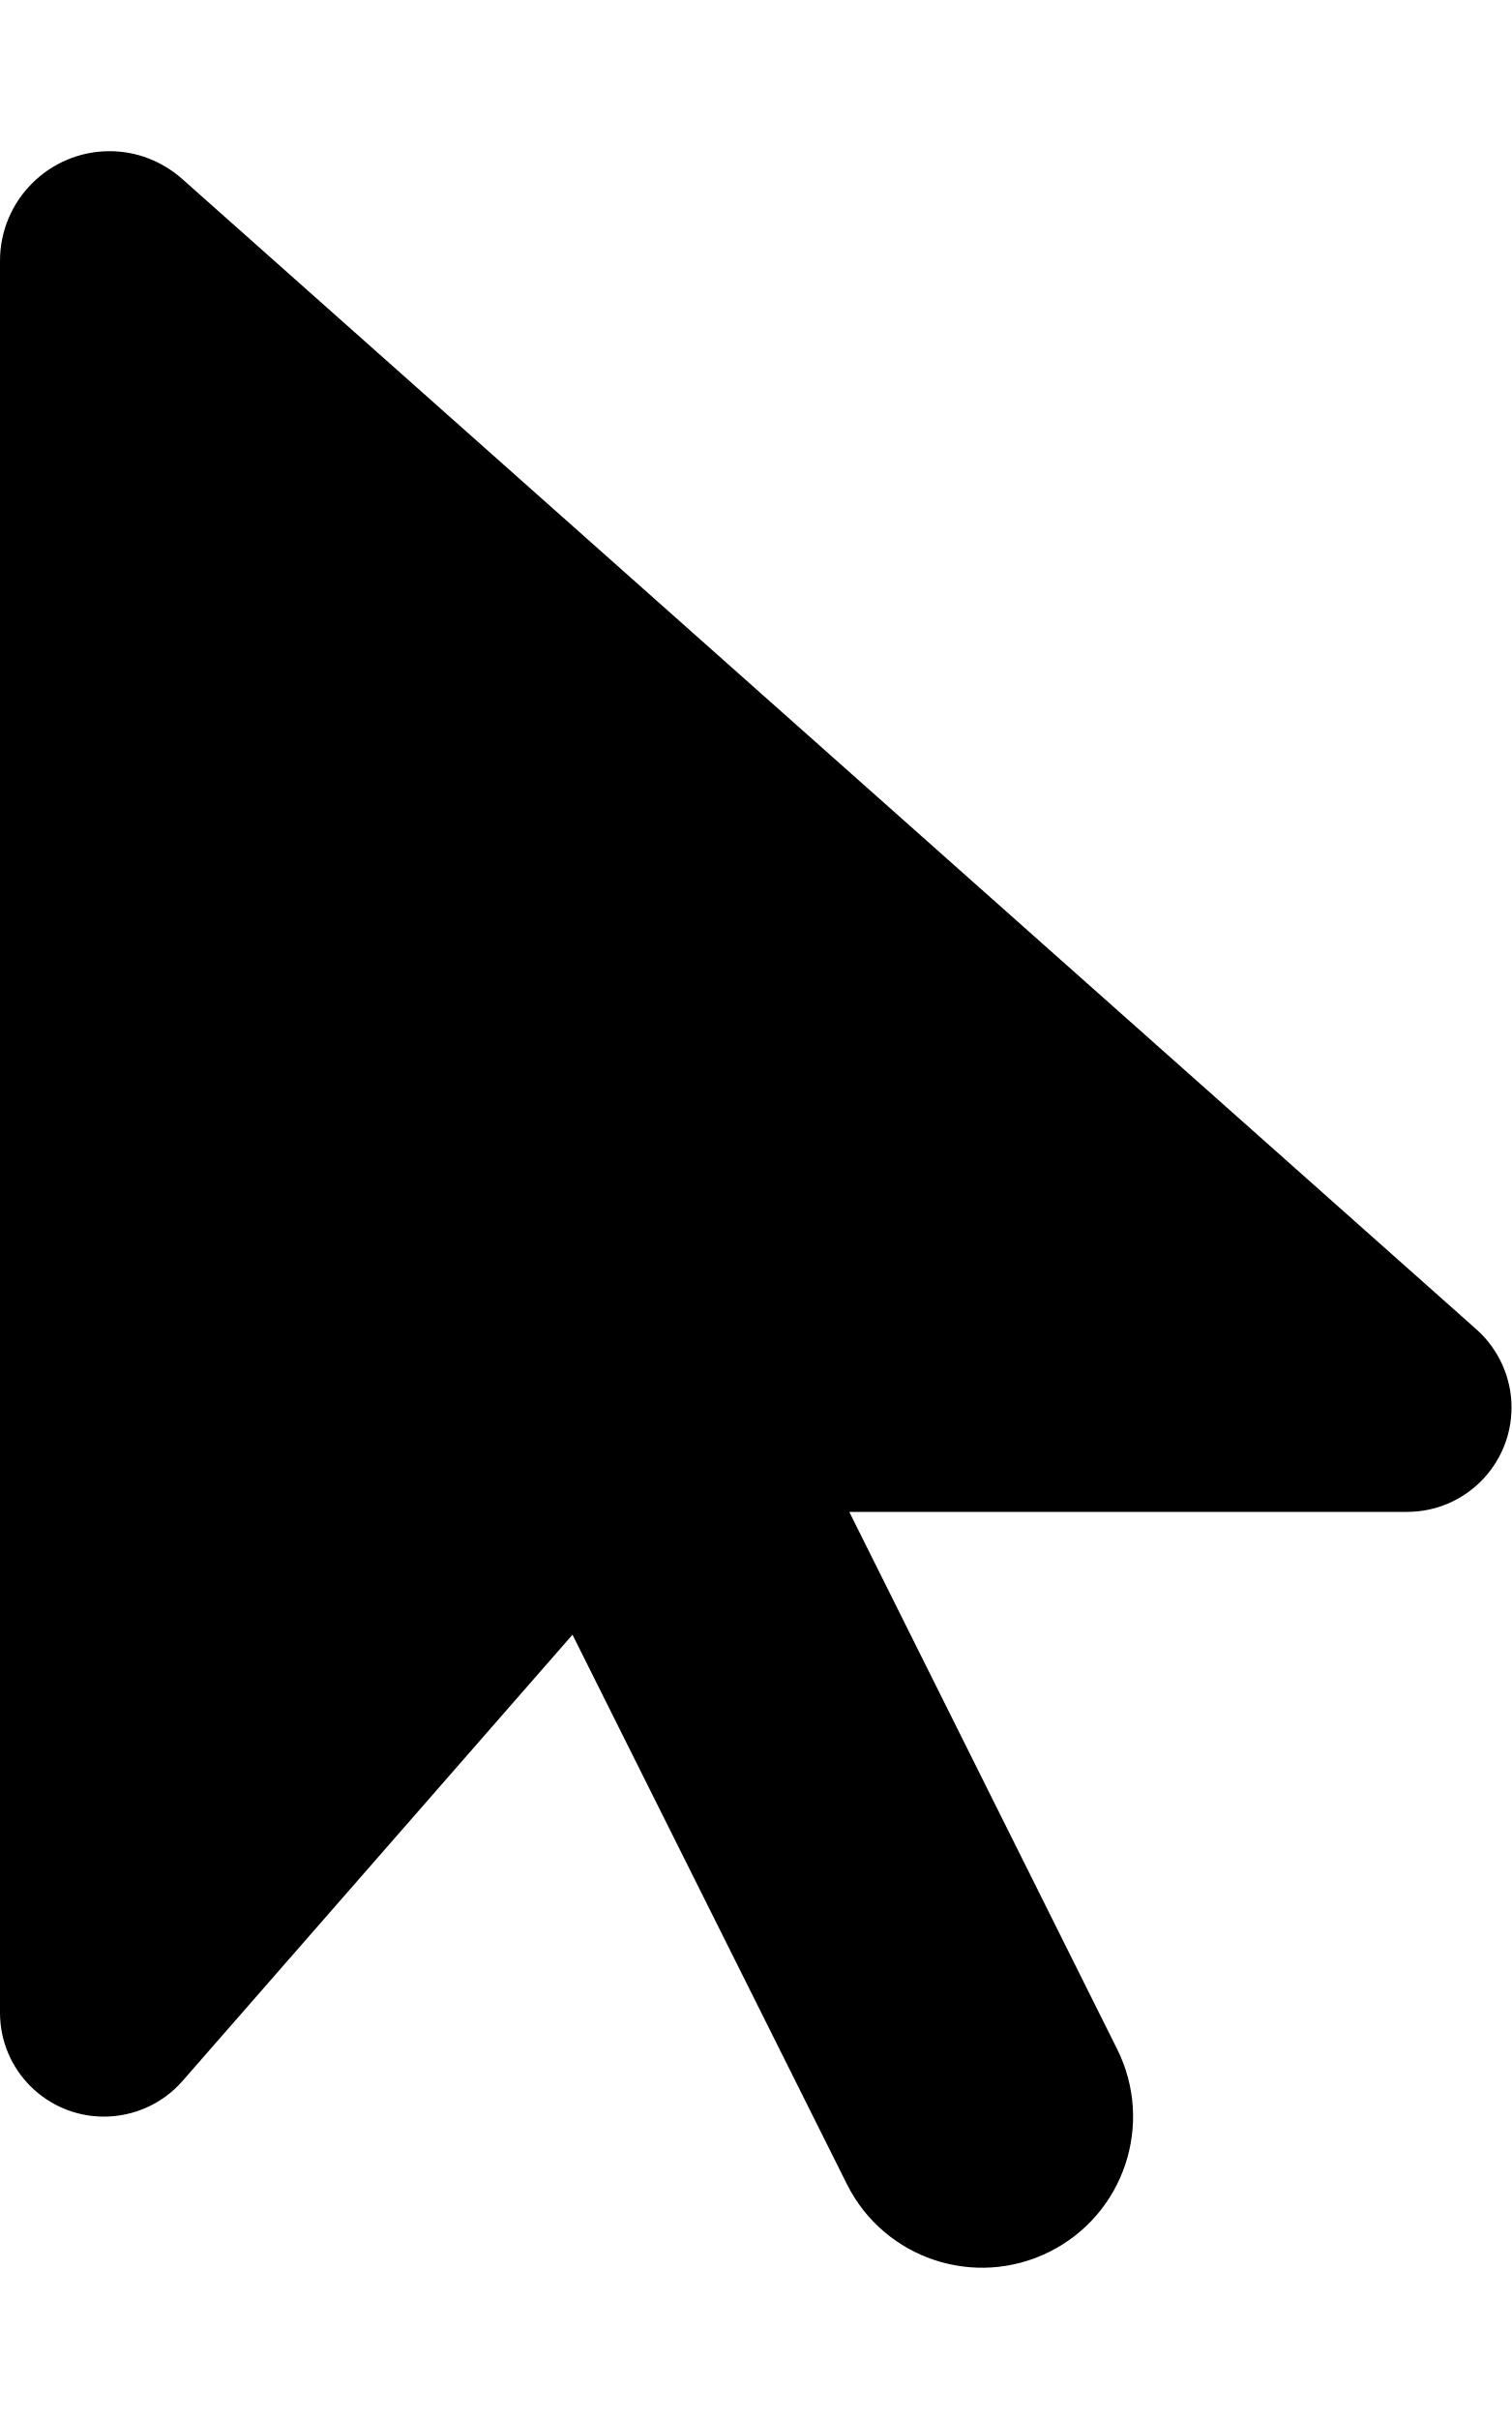
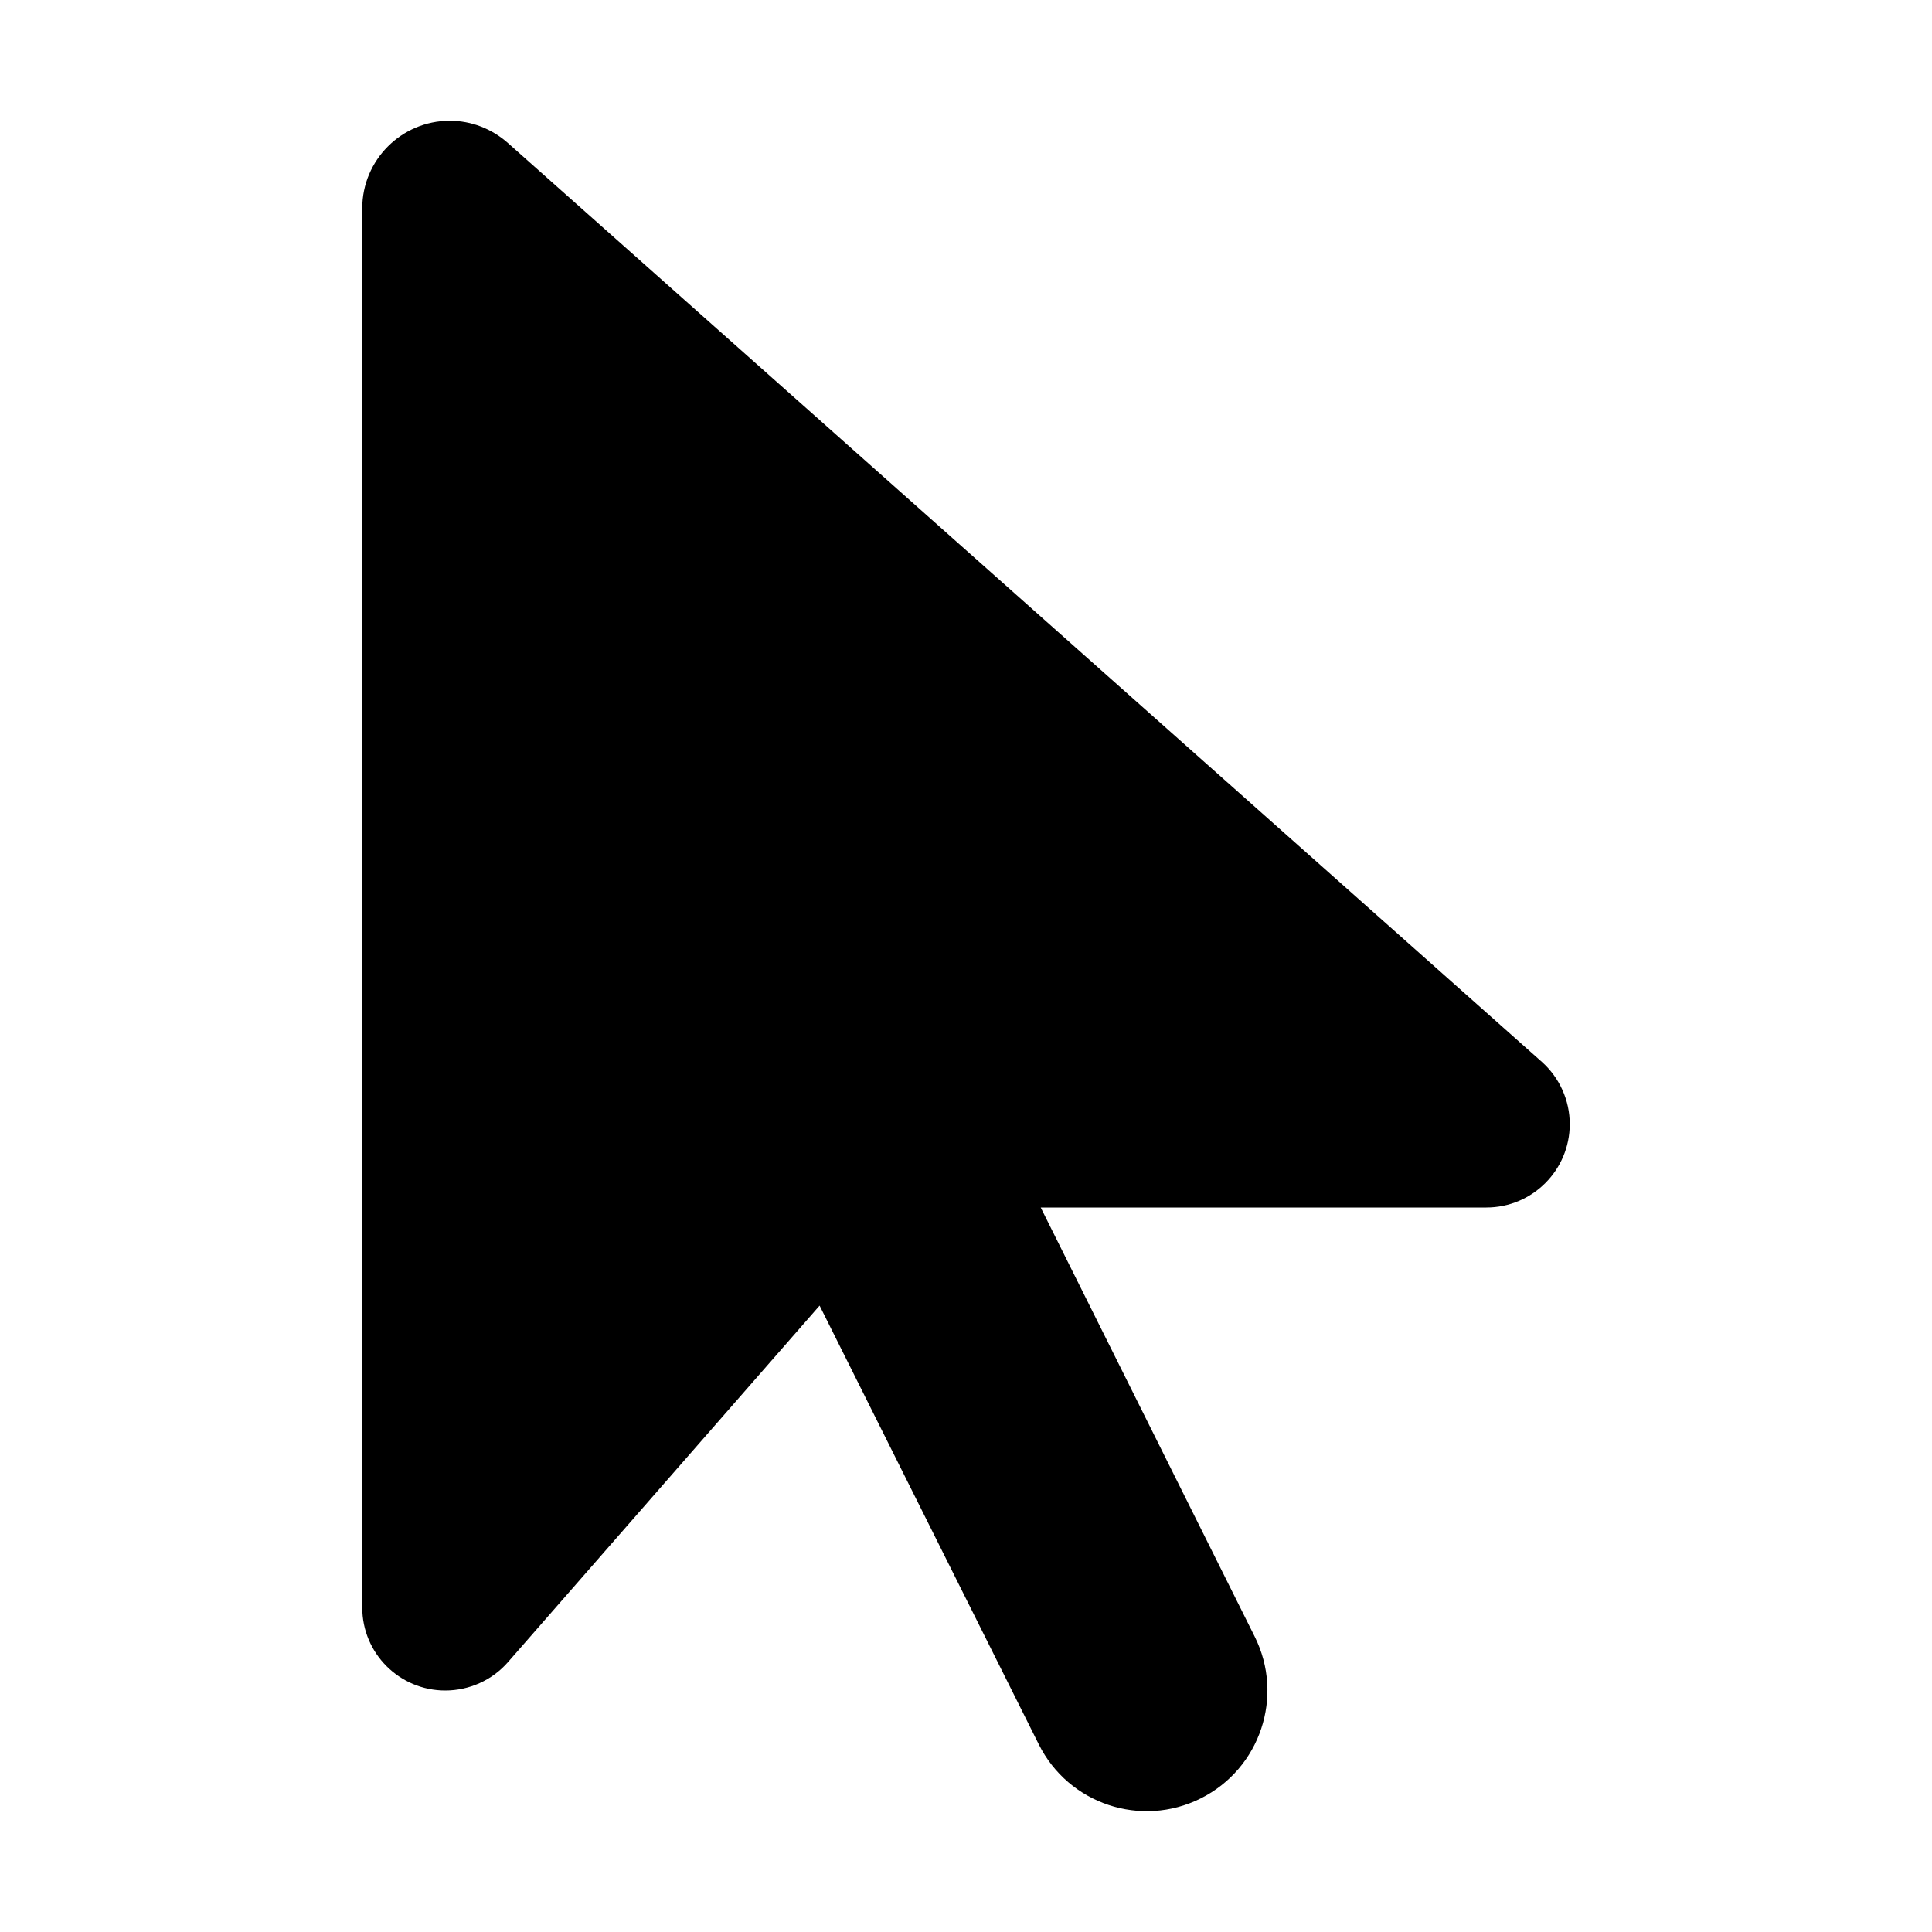
- <svg xmlns="http://www.w3.org/2000/svg" viewBox="0 0 320 512">
+ <svg xmlns="http://www.w3.org/2000/svg" width="16" height="16" viewBox="0 0 320 512">
  <path d="M0 55.2V426c0 12.2 9.9 22 22 22c6.3 0 12.4-2.7 16.6-7.5L121.2 346l58.1 116.3c7.9 15.8 27.1 22.2 42.9 14.3s22.2-27.1 14.3-42.9L179.8 320H297.9c12.2 0 22.1-9.9 22.1-22.1c0-6.3-2.7-12.3-7.4-16.5L38.6 37.9C34.3 34.1 28.9 32 23.2 32C10.4 32 0 42.4 0 55.2z" />
</svg>
